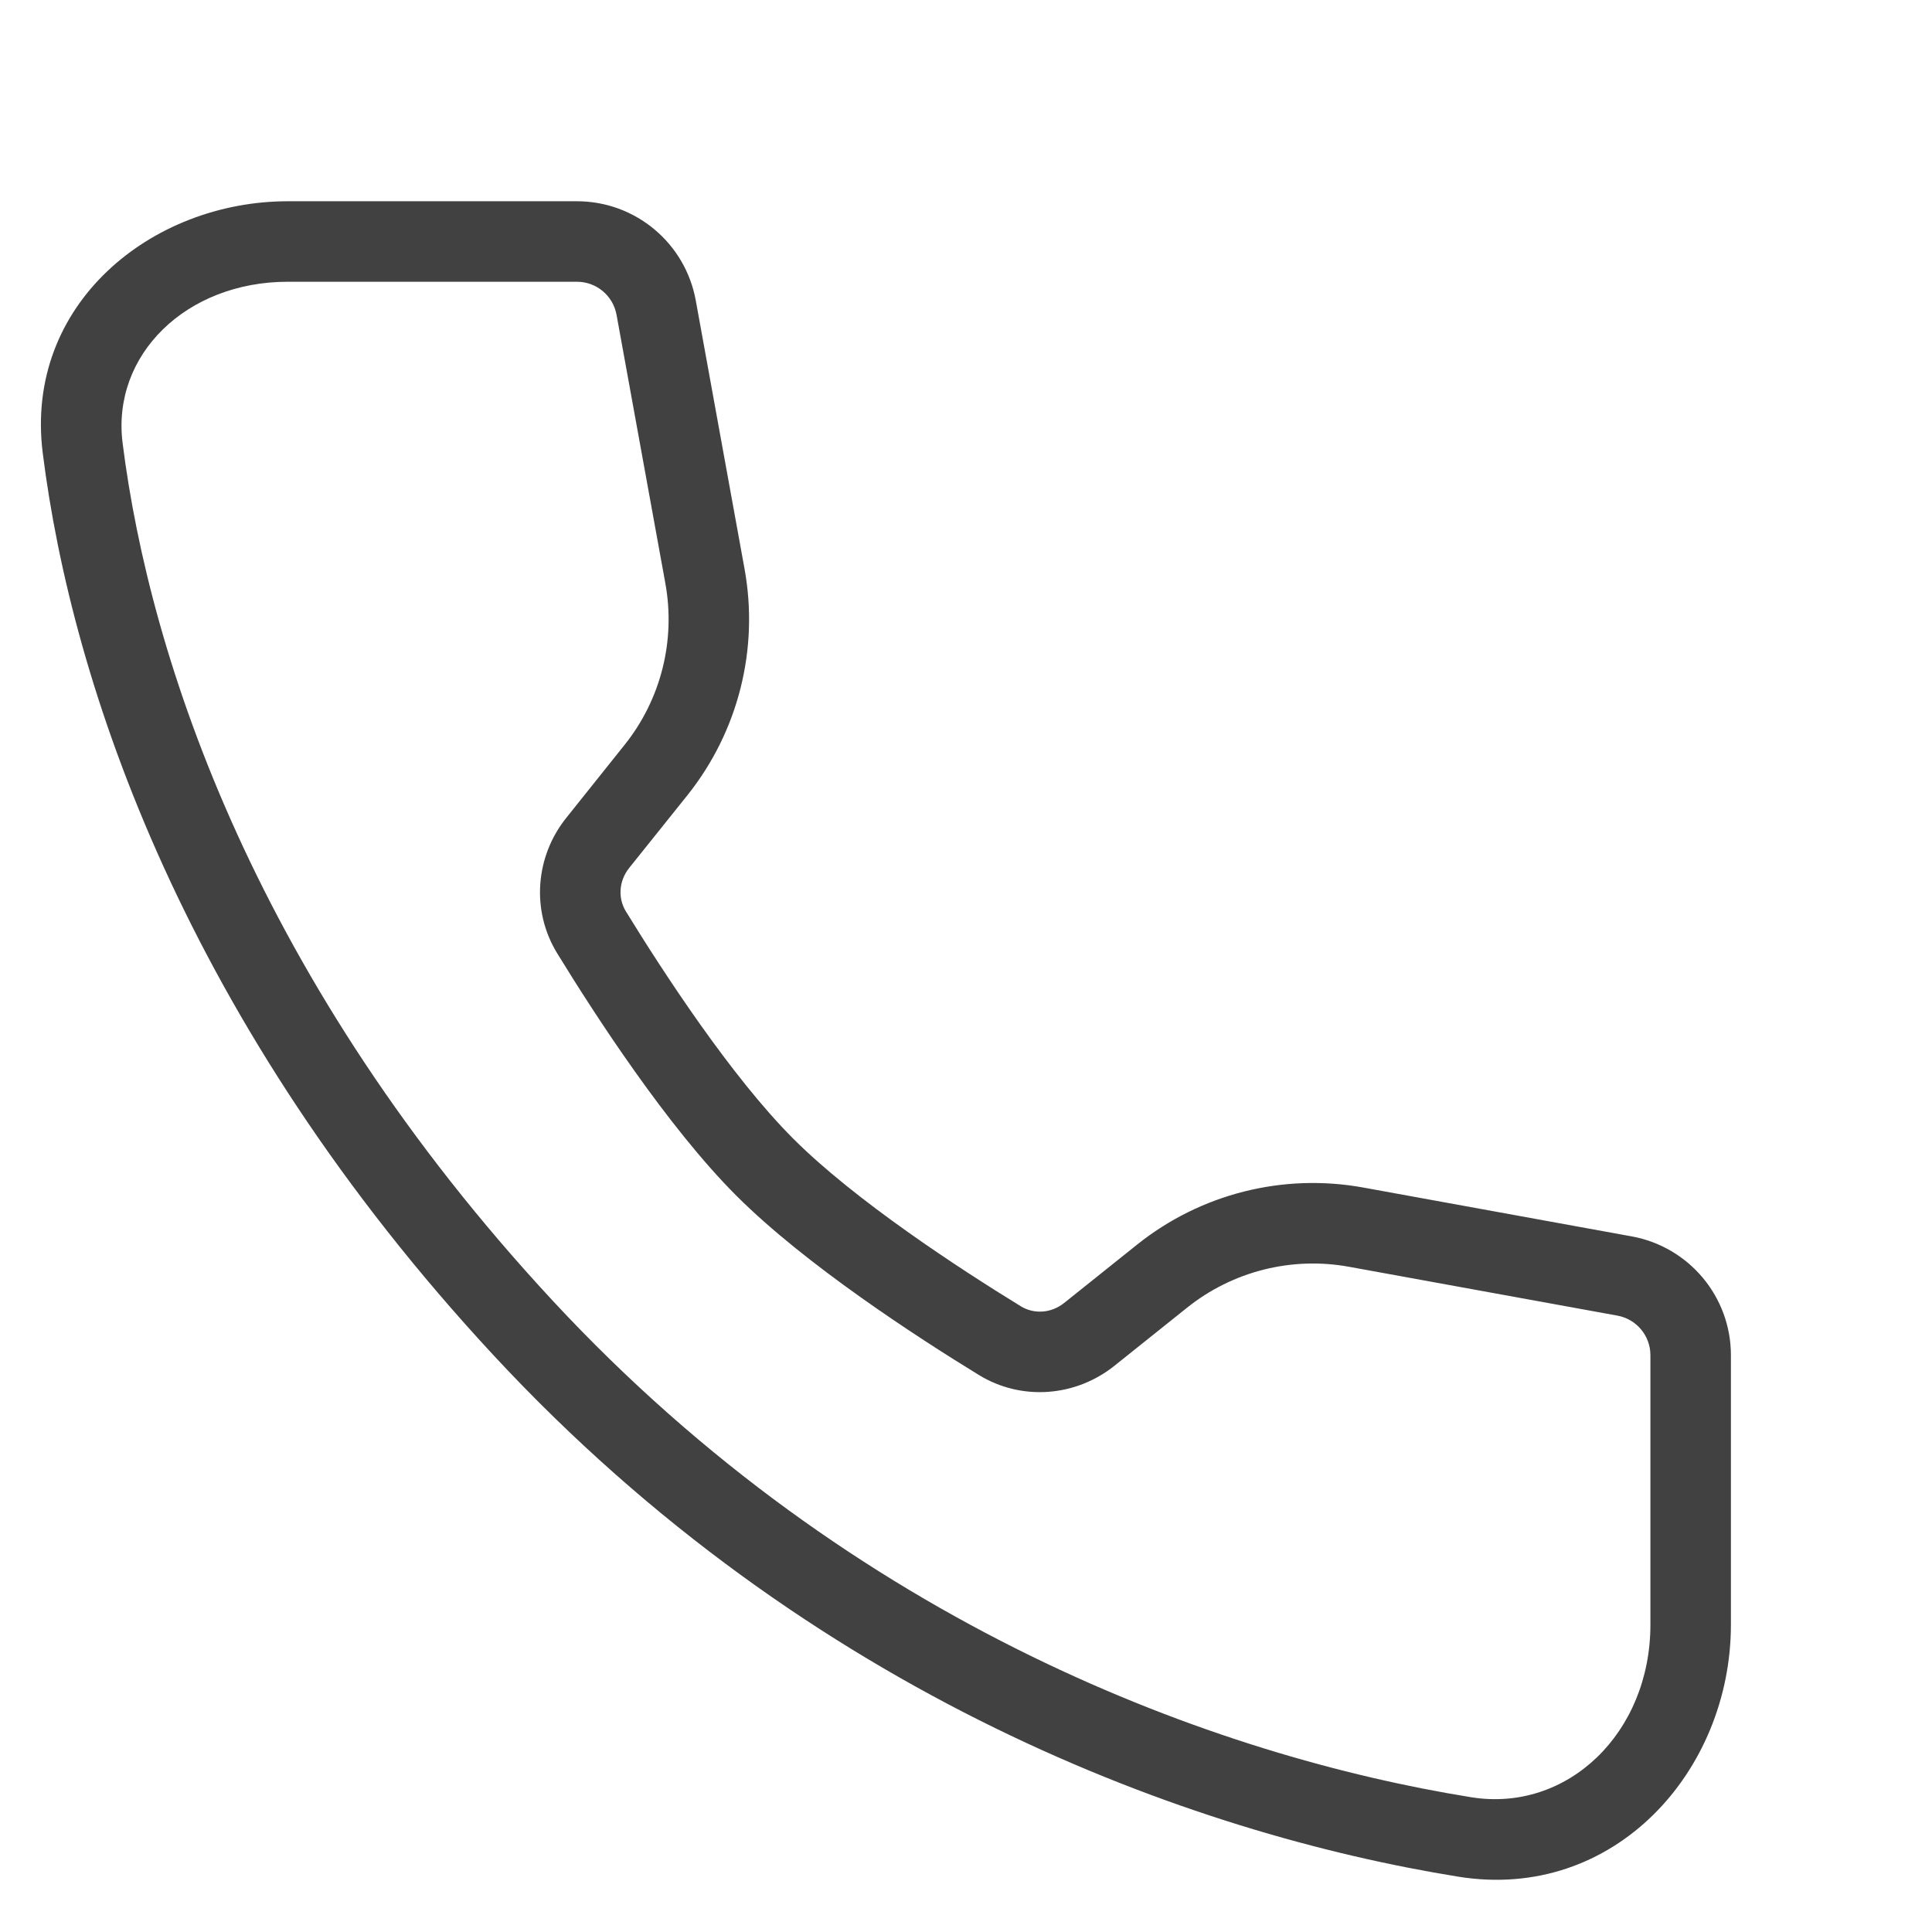
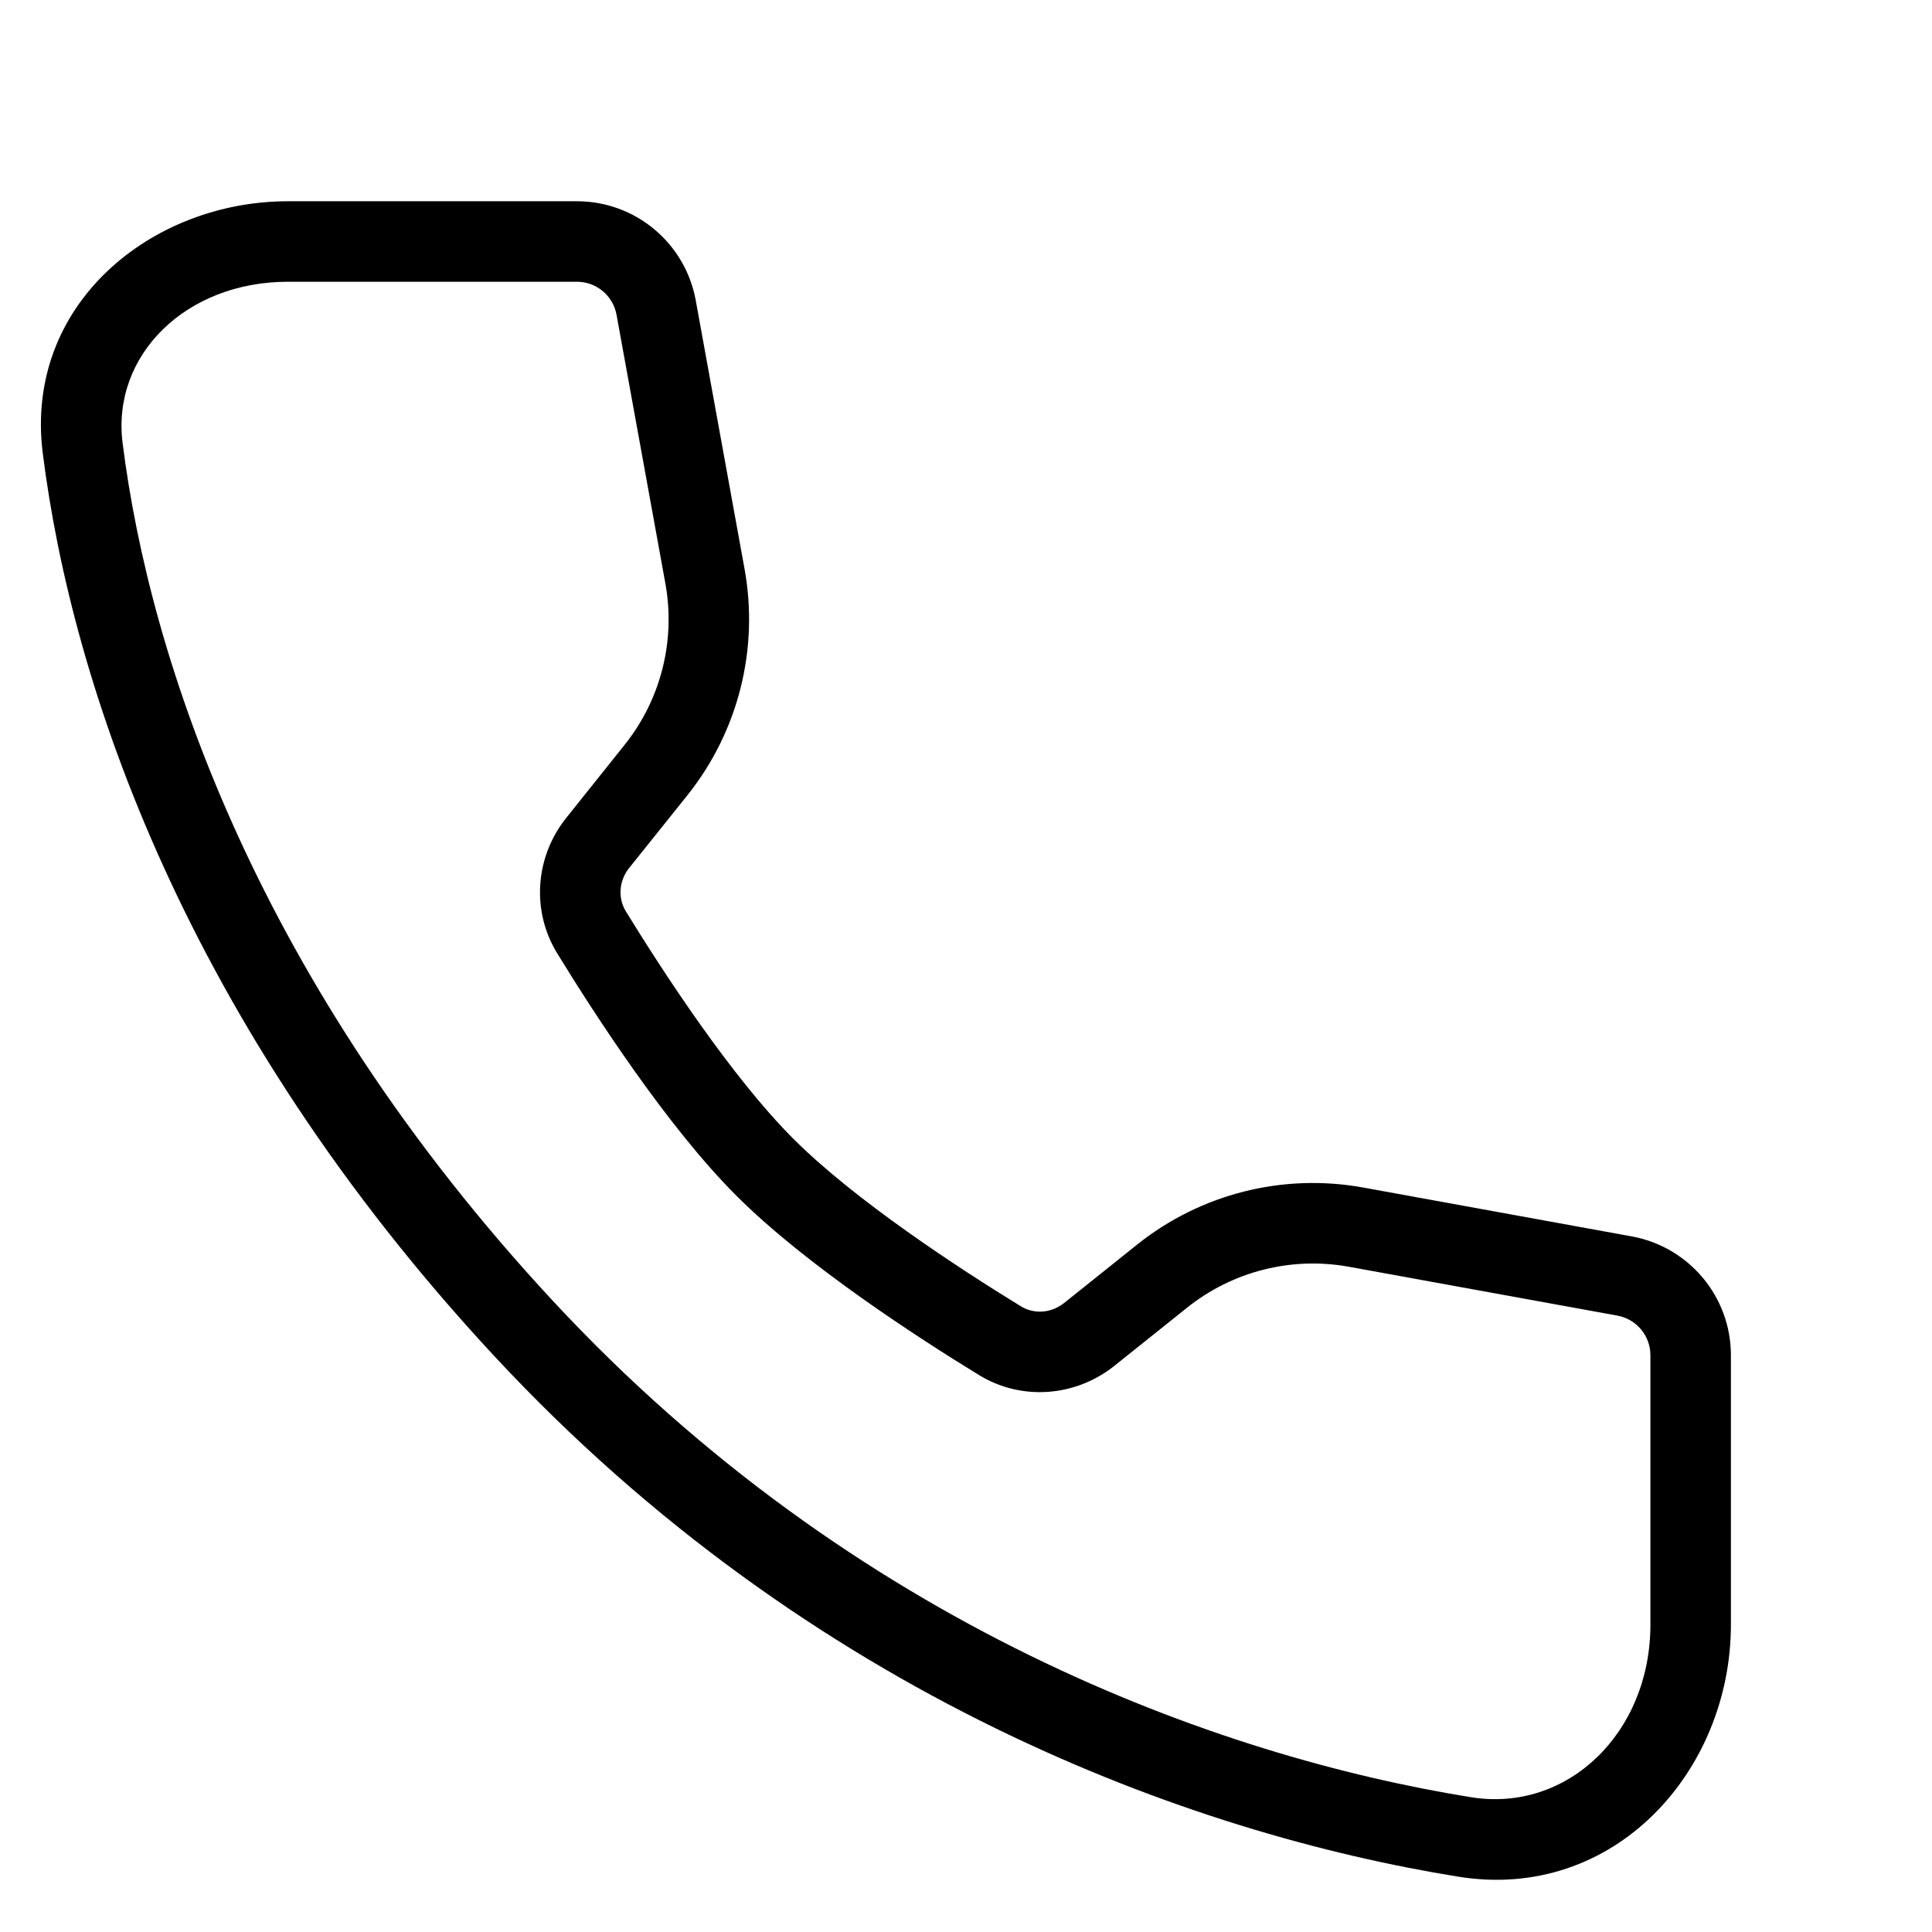
- <svg xmlns="http://www.w3.org/2000/svg" width="24" height="24" viewBox="0 0 24 24" fill="none">
-   <path fill-rule="evenodd" clip-rule="evenodd" d="M0.531 5.628C0.299 3.782 1.879 2.5 3.576 2.5H7.167C7.892 2.5 8.513 3.018 8.643 3.732L9.249 7.067C9.43 8.063 9.171 9.088 8.539 9.879L7.815 10.783C7.687 10.944 7.675 11.158 7.774 11.32C8.244 12.086 9.089 13.38 9.855 14.146C10.622 14.913 11.916 15.758 12.681 16.227C12.844 16.327 13.057 16.315 13.219 16.186L14.123 15.463C14.913 14.83 15.939 14.571 16.935 14.752L20.27 15.359C20.983 15.489 21.502 16.11 21.502 16.835V20.182C21.502 22.003 20.051 23.624 18.117 23.313C14.805 22.78 10.069 21.077 6.135 16.84C2.31 12.721 0.893 8.515 0.531 5.628ZM3.576 3.5C2.311 3.5 1.385 4.411 1.523 5.503C1.861 8.195 3.194 12.203 6.868 16.16C10.618 20.198 15.131 21.82 18.276 22.326C19.47 22.518 20.502 21.529 20.502 20.182V16.835C20.502 16.593 20.329 16.386 20.091 16.343L16.756 15.736C16.045 15.607 15.312 15.792 14.747 16.244L13.843 16.967C13.365 17.349 12.694 17.408 12.159 17.08C11.395 16.612 10.008 15.713 9.148 14.854C8.288 13.994 7.39 12.606 6.922 11.843C6.594 11.308 6.652 10.636 7.035 10.159L7.758 9.254C8.21 8.69 8.395 7.957 8.265 7.245L7.659 3.911C7.616 3.673 7.409 3.5 7.167 3.5H3.576Z" fill="#414141" />
+ <svg xmlns="http://www.w3.org/2000/svg" width="24" height="24" viewBox="0 0 24 24" fill="currentColor">
+   <path fill-rule="evenodd" clip-rule="evenodd" d="M0.531 5.628C0.299 3.782 1.879 2.5 3.576 2.5H7.167C7.892 2.5 8.513 3.018 8.643 3.732L9.249 7.067C9.43 8.063 9.171 9.088 8.539 9.879L7.815 10.783C7.687 10.944 7.675 11.158 7.774 11.32C8.244 12.086 9.089 13.38 9.855 14.146C10.622 14.913 11.916 15.758 12.681 16.227C12.844 16.327 13.057 16.315 13.219 16.186L14.123 15.463C14.913 14.83 15.939 14.571 16.935 14.752L20.27 15.359C20.983 15.489 21.502 16.11 21.502 16.835V20.182C21.502 22.003 20.051 23.624 18.117 23.313C14.805 22.78 10.069 21.077 6.135 16.84C2.31 12.721 0.893 8.515 0.531 5.628ZM3.576 3.5C2.311 3.5 1.385 4.411 1.523 5.503C1.861 8.195 3.194 12.203 6.868 16.16C10.618 20.198 15.131 21.82 18.276 22.326C19.47 22.518 20.502 21.529 20.502 20.182V16.835C20.502 16.593 20.329 16.386 20.091 16.343L16.756 15.736C16.045 15.607 15.312 15.792 14.747 16.244L13.843 16.967C13.365 17.349 12.694 17.408 12.159 17.08C11.395 16.612 10.008 15.713 9.148 14.854C8.288 13.994 7.39 12.606 6.922 11.843C6.594 11.308 6.652 10.636 7.035 10.159L7.758 9.254C8.21 8.69 8.395 7.957 8.265 7.245L7.659 3.911C7.616 3.673 7.409 3.5 7.167 3.5H3.576Z" fill="currentColor" />
</svg>
